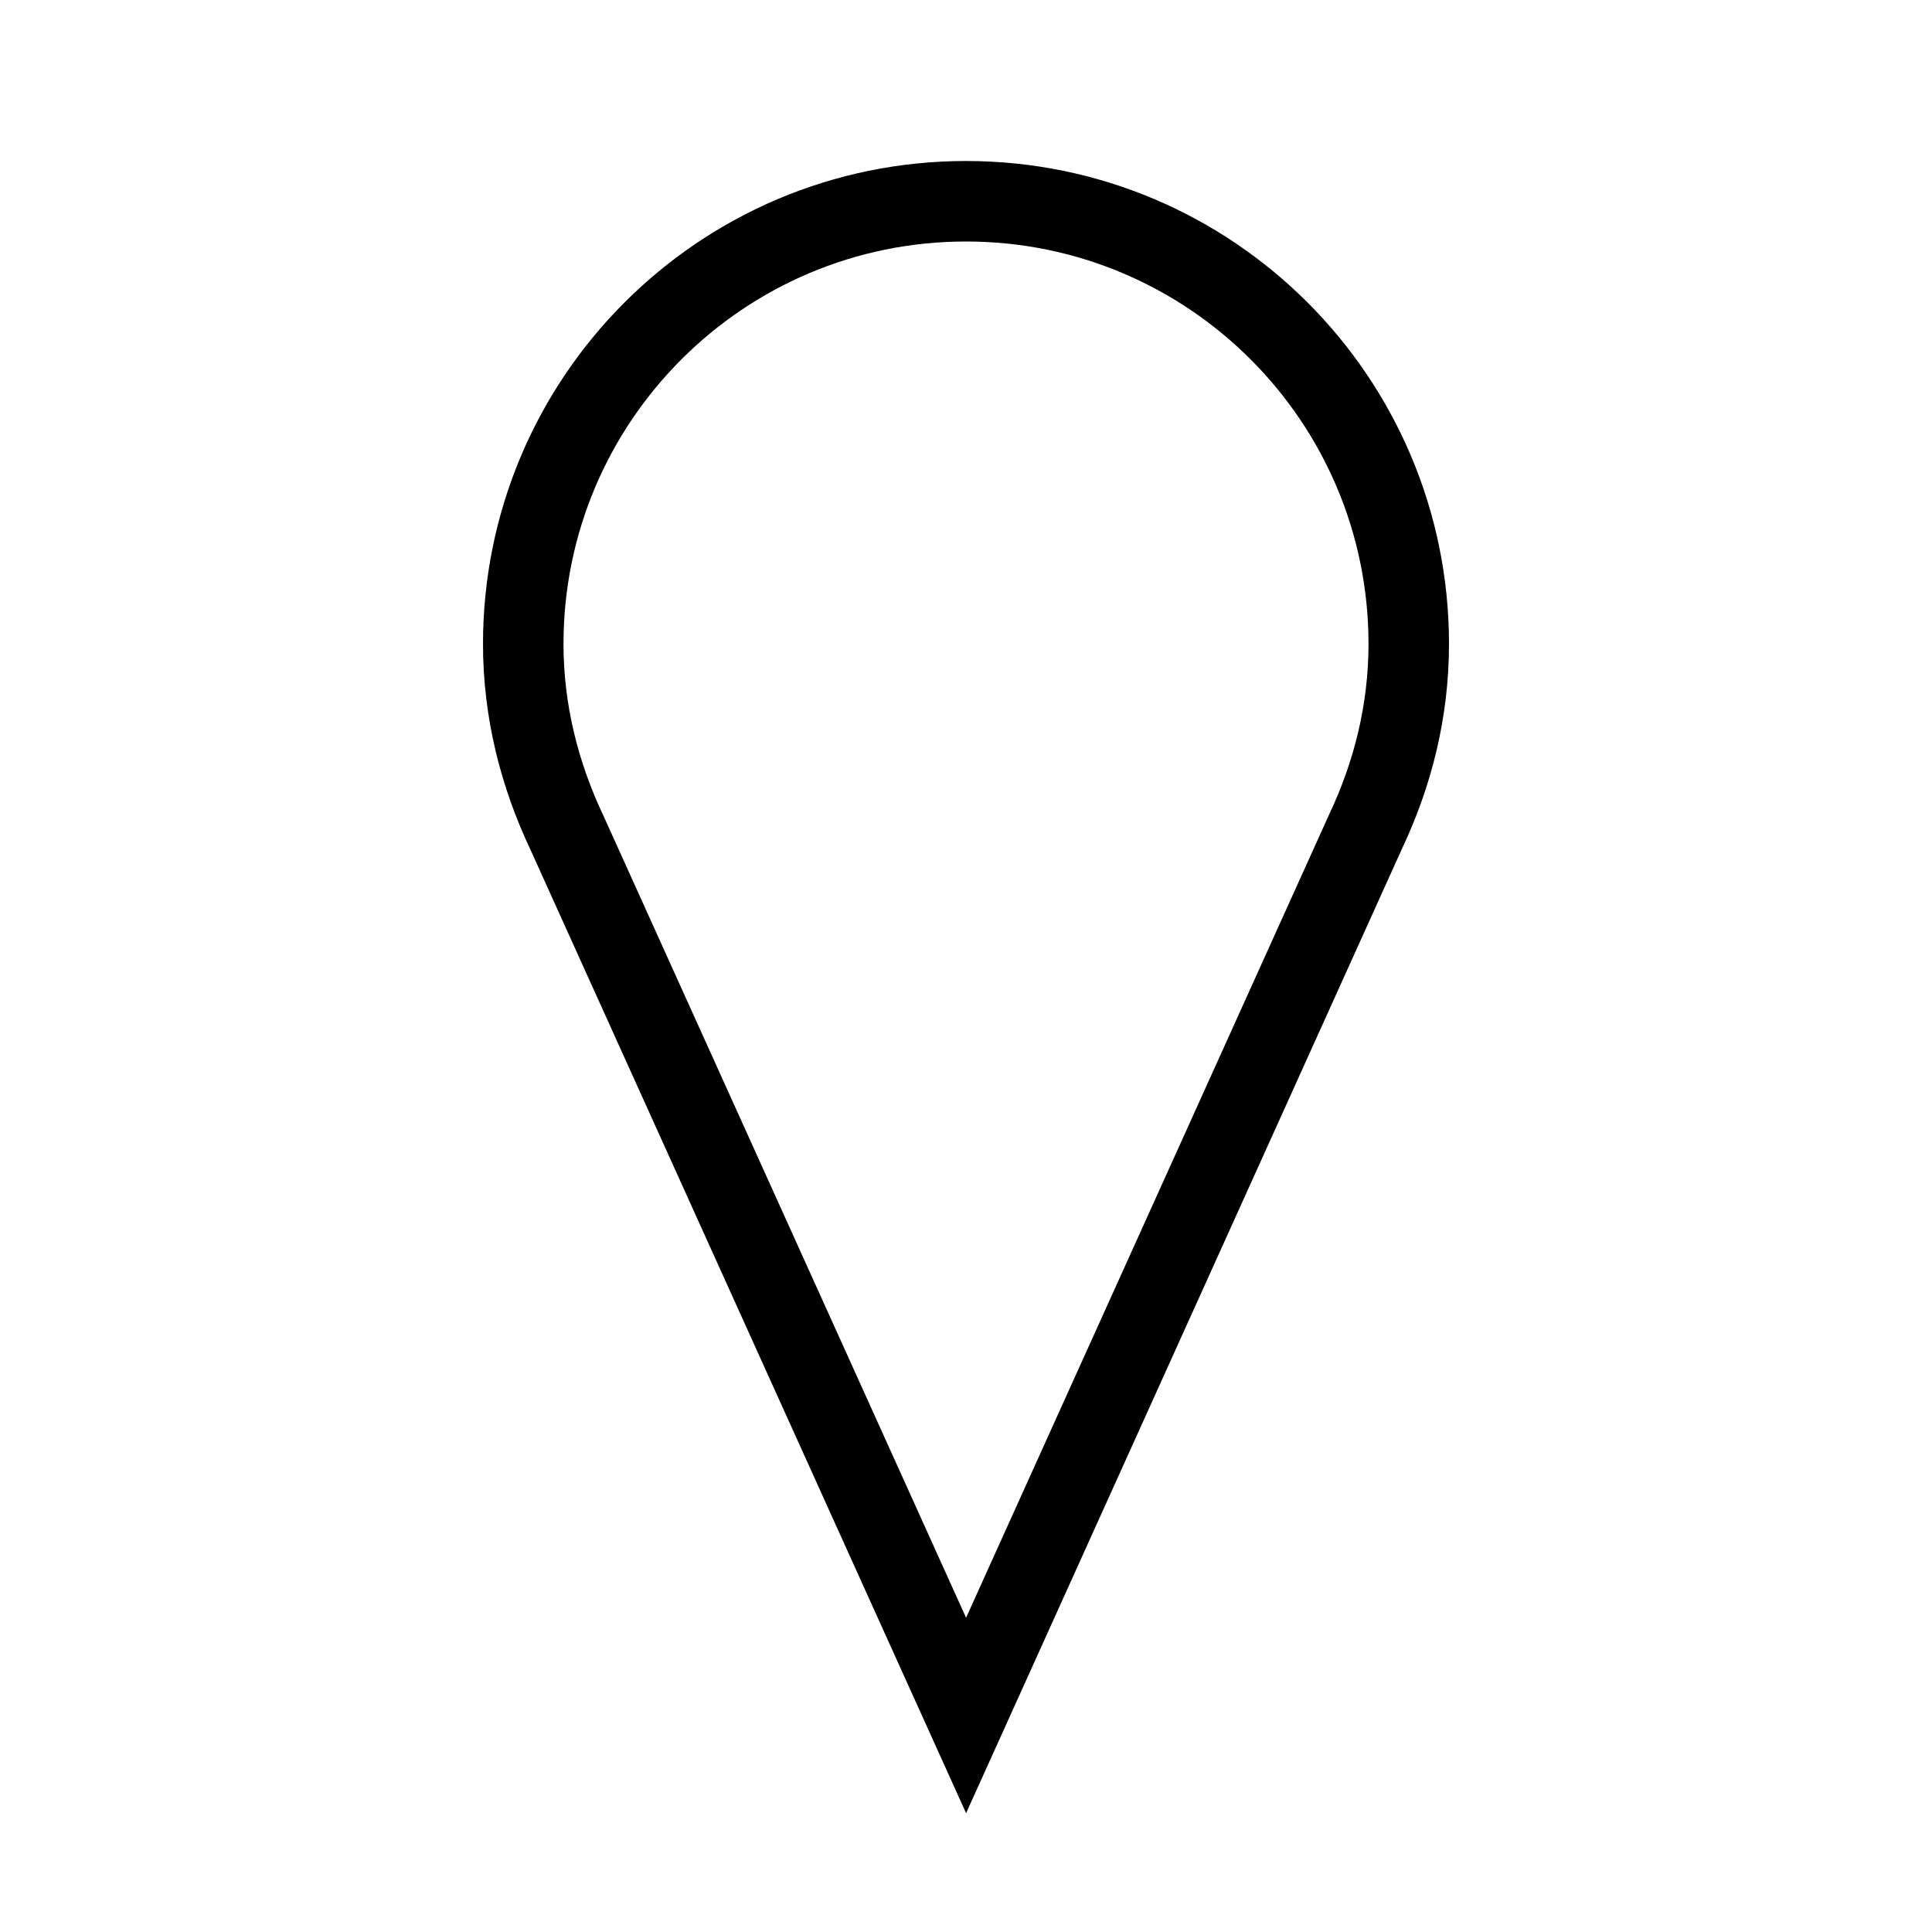
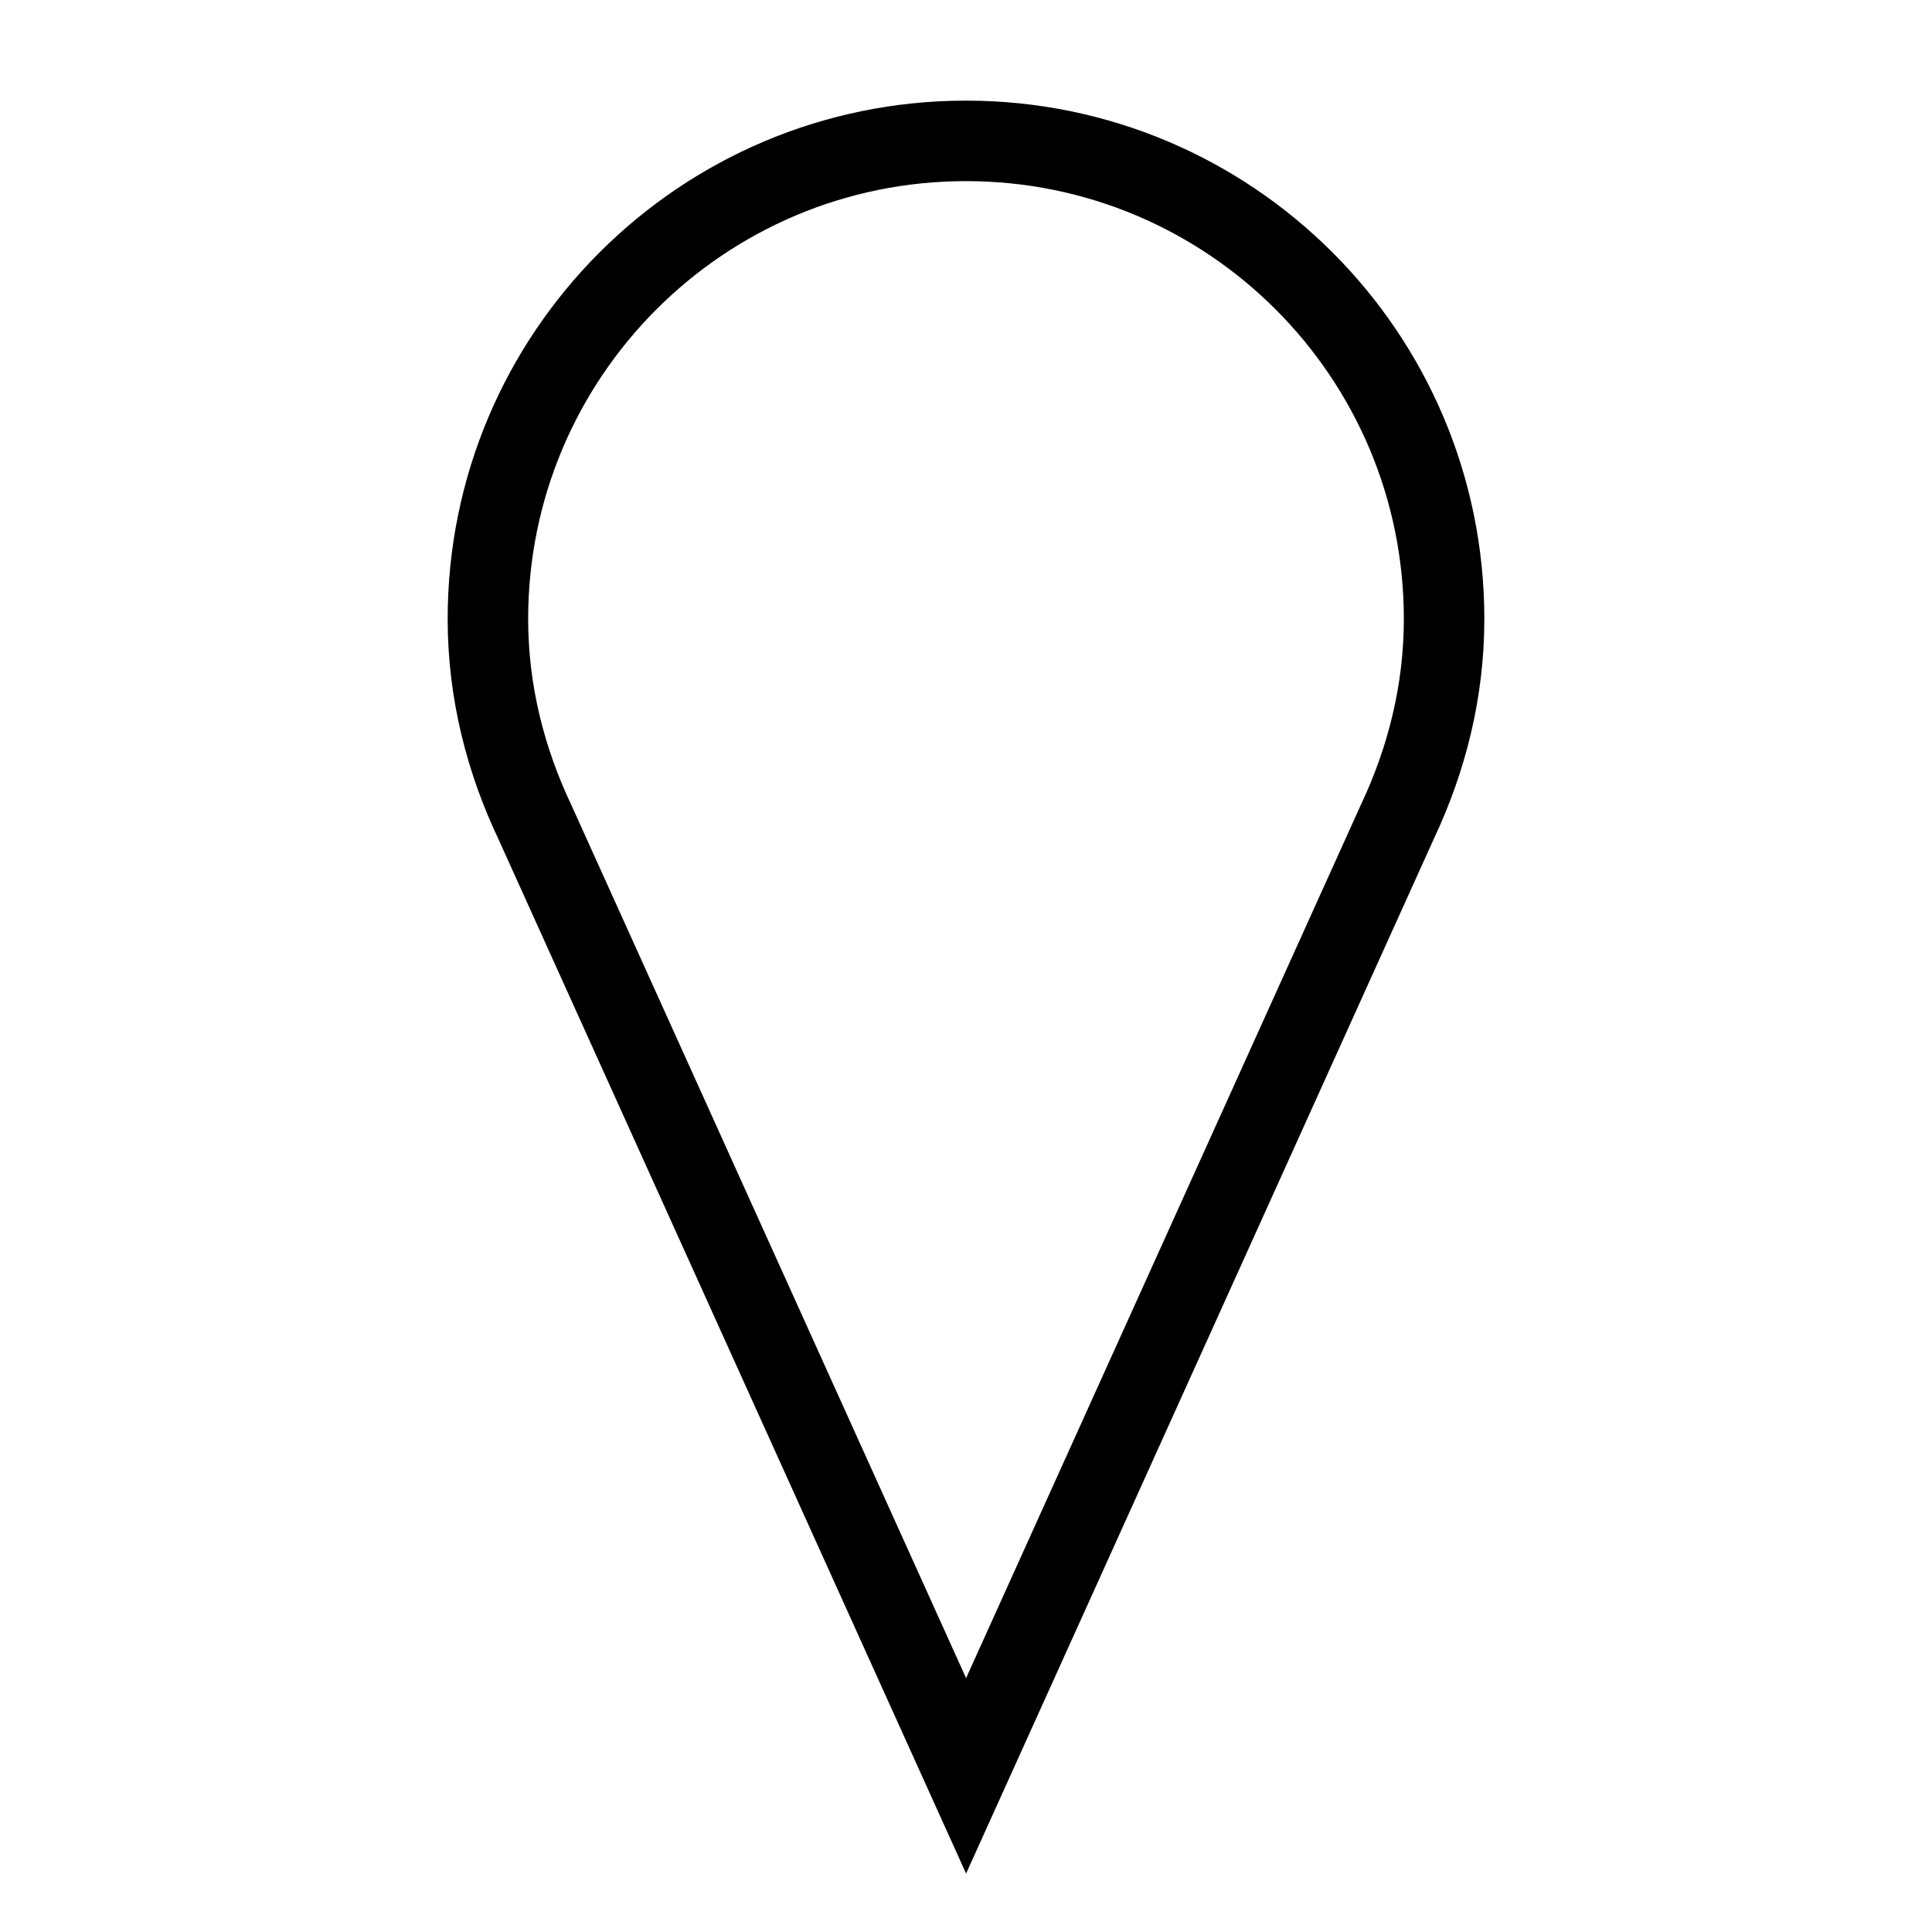
<svg xmlns="http://www.w3.org/2000/svg" width="24px" height="24px" viewBox="0 0 24 24" version="1.1">
  <defs />
-   <g id="Symbols" stroke="none" stroke-width="1" fill="none" fill-rule="evenodd">
+   <g id="Symbole" stroke="none" stroke-width="1" fill="none" fill-rule="evenodd">
    <g id="icon-type-location" stroke="#000000">
-       <path d="M17.5,8 C17.5,4.963 15.038,2.5 12,2.5 C8.963,2.5 6.5,4.963 6.5,8 C6.5,8.84 6.704,9.627 7.04,10.338 L12.001,21.31 L16.966,10.325 C17.3,9.618 17.5,8.835 17.5,8" id="Stroke-2" />
+       <path d="M17.939,7.689 C17.939,4.409 15.28,1.75 12,1.75 C8.721,1.75 6.061,4.409 6.061,7.689 C6.061,8.596 6.281,9.445 6.645,10.213 L12.001,22.06 L17.363,10.199 C17.722,9.436 17.939,8.59 17.939,7.689" id="Stroke-2" />
    </g>
  </g>
</svg>
